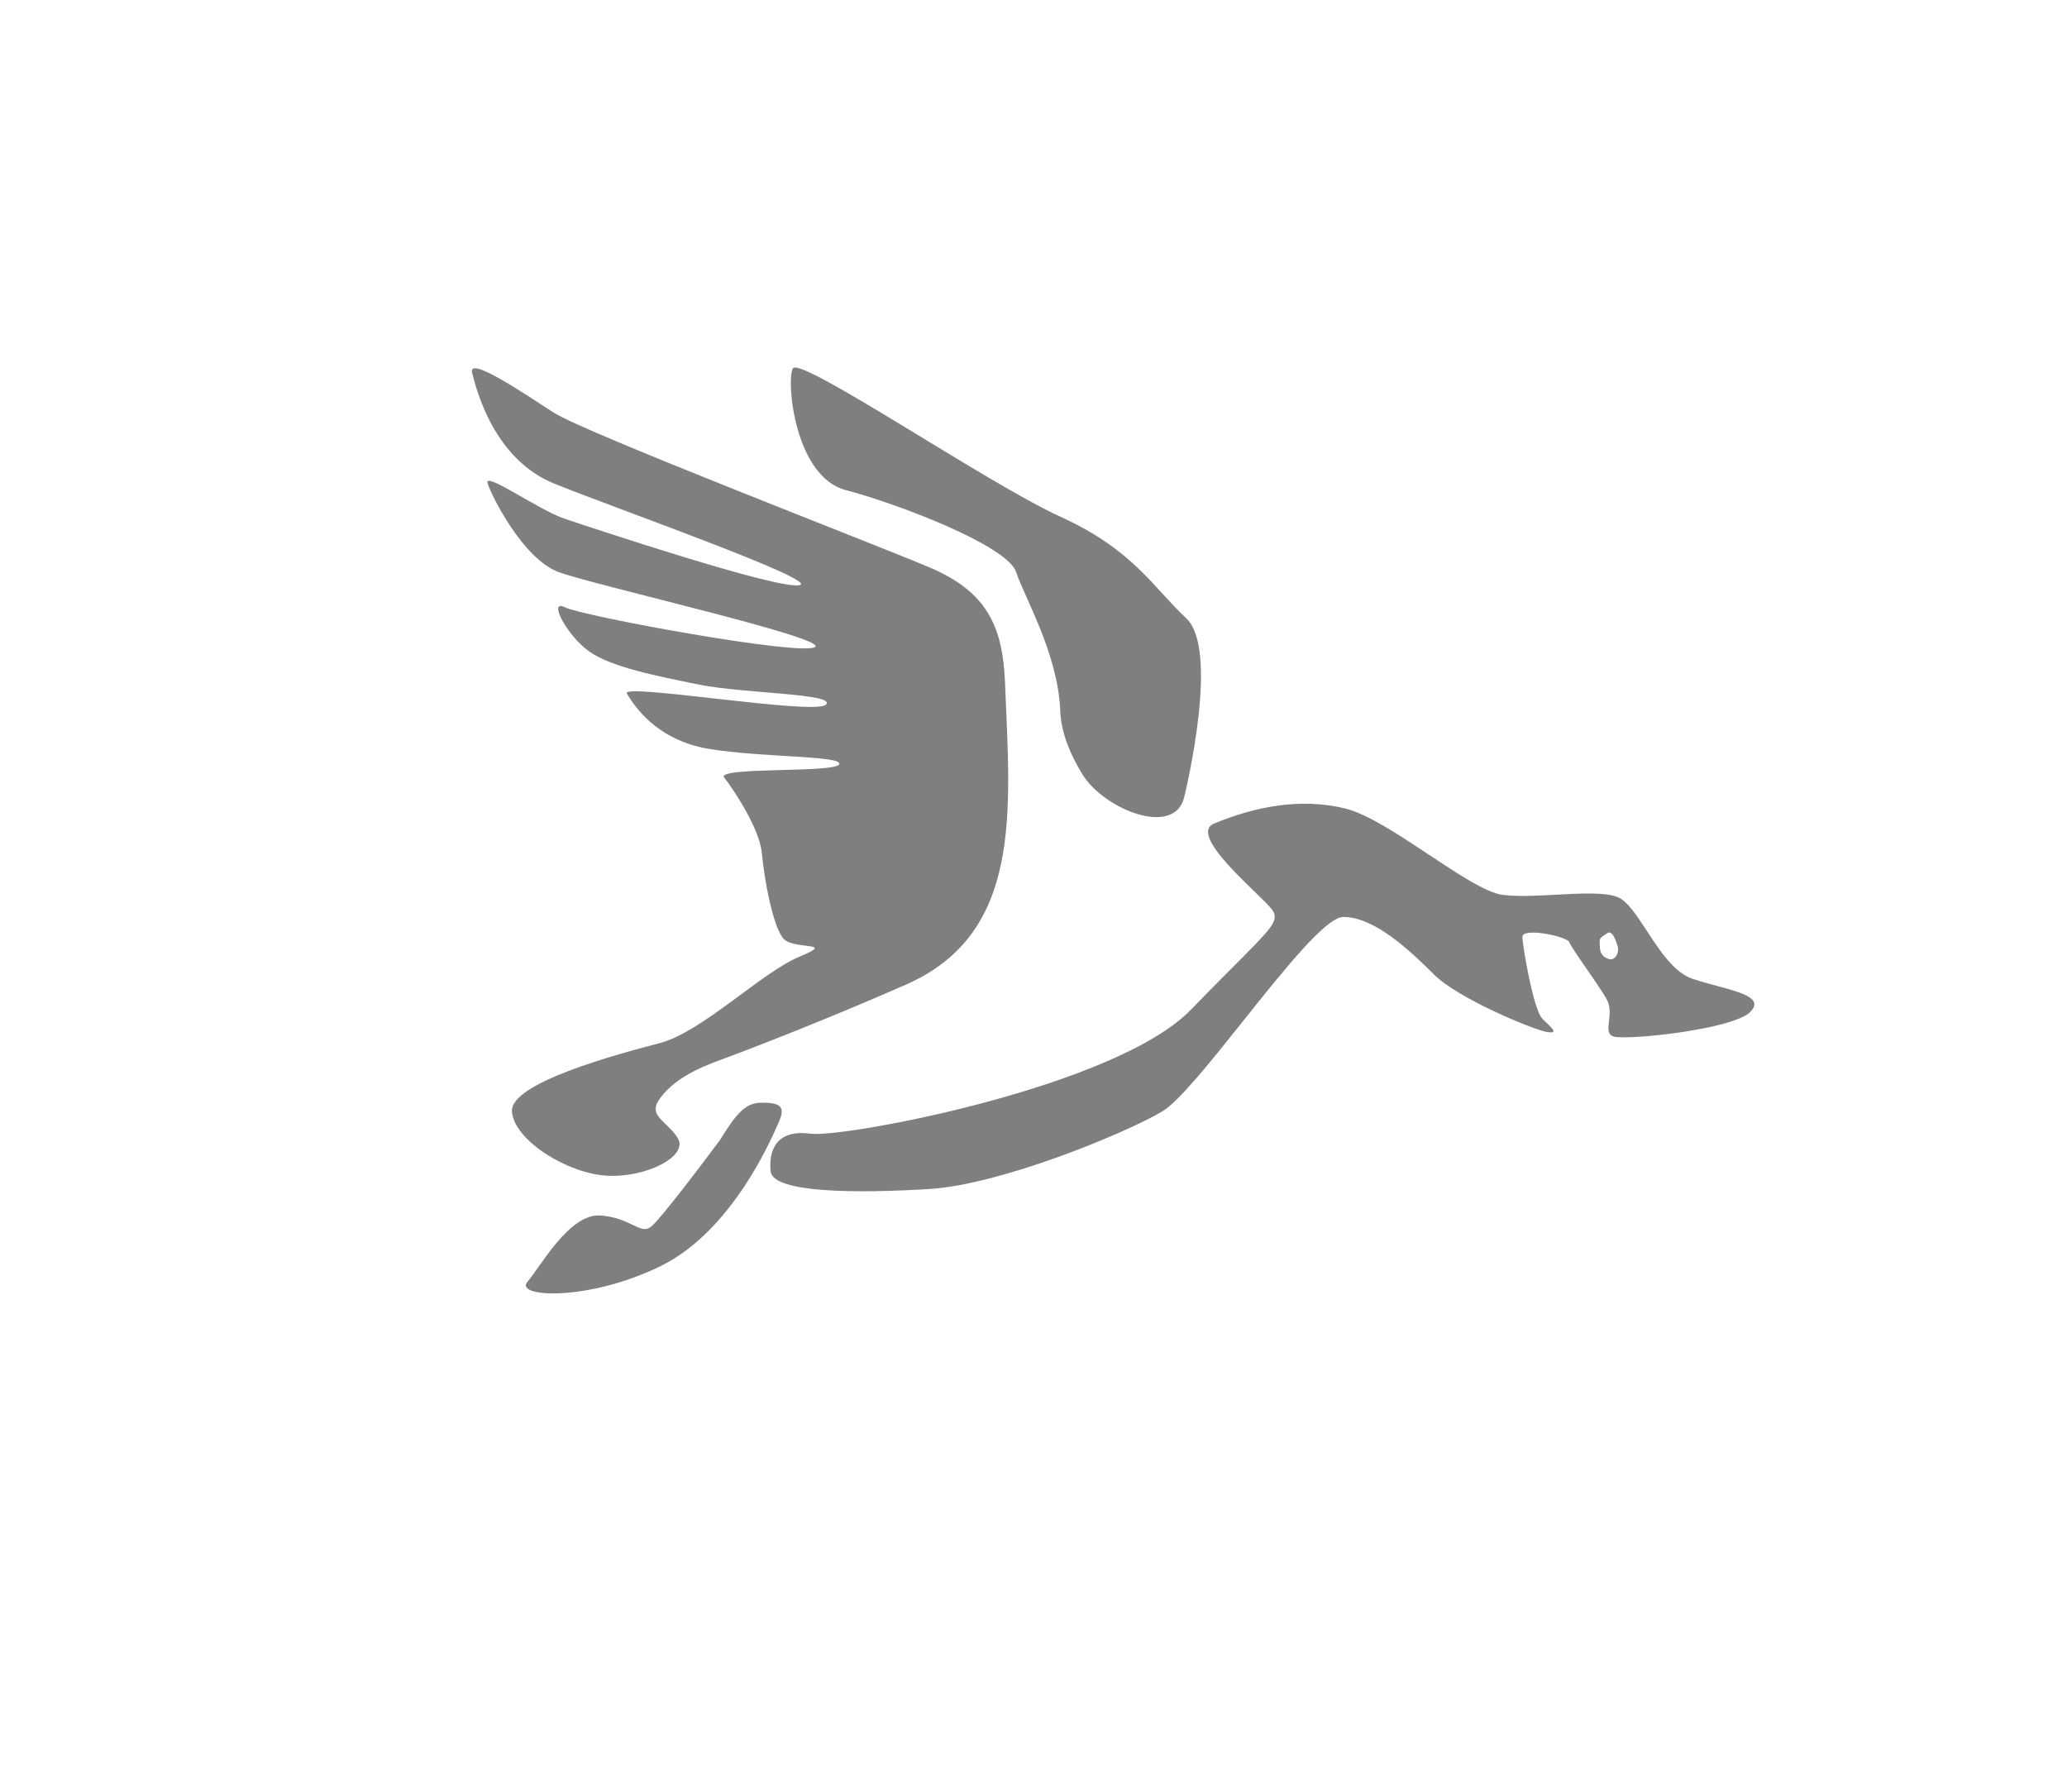
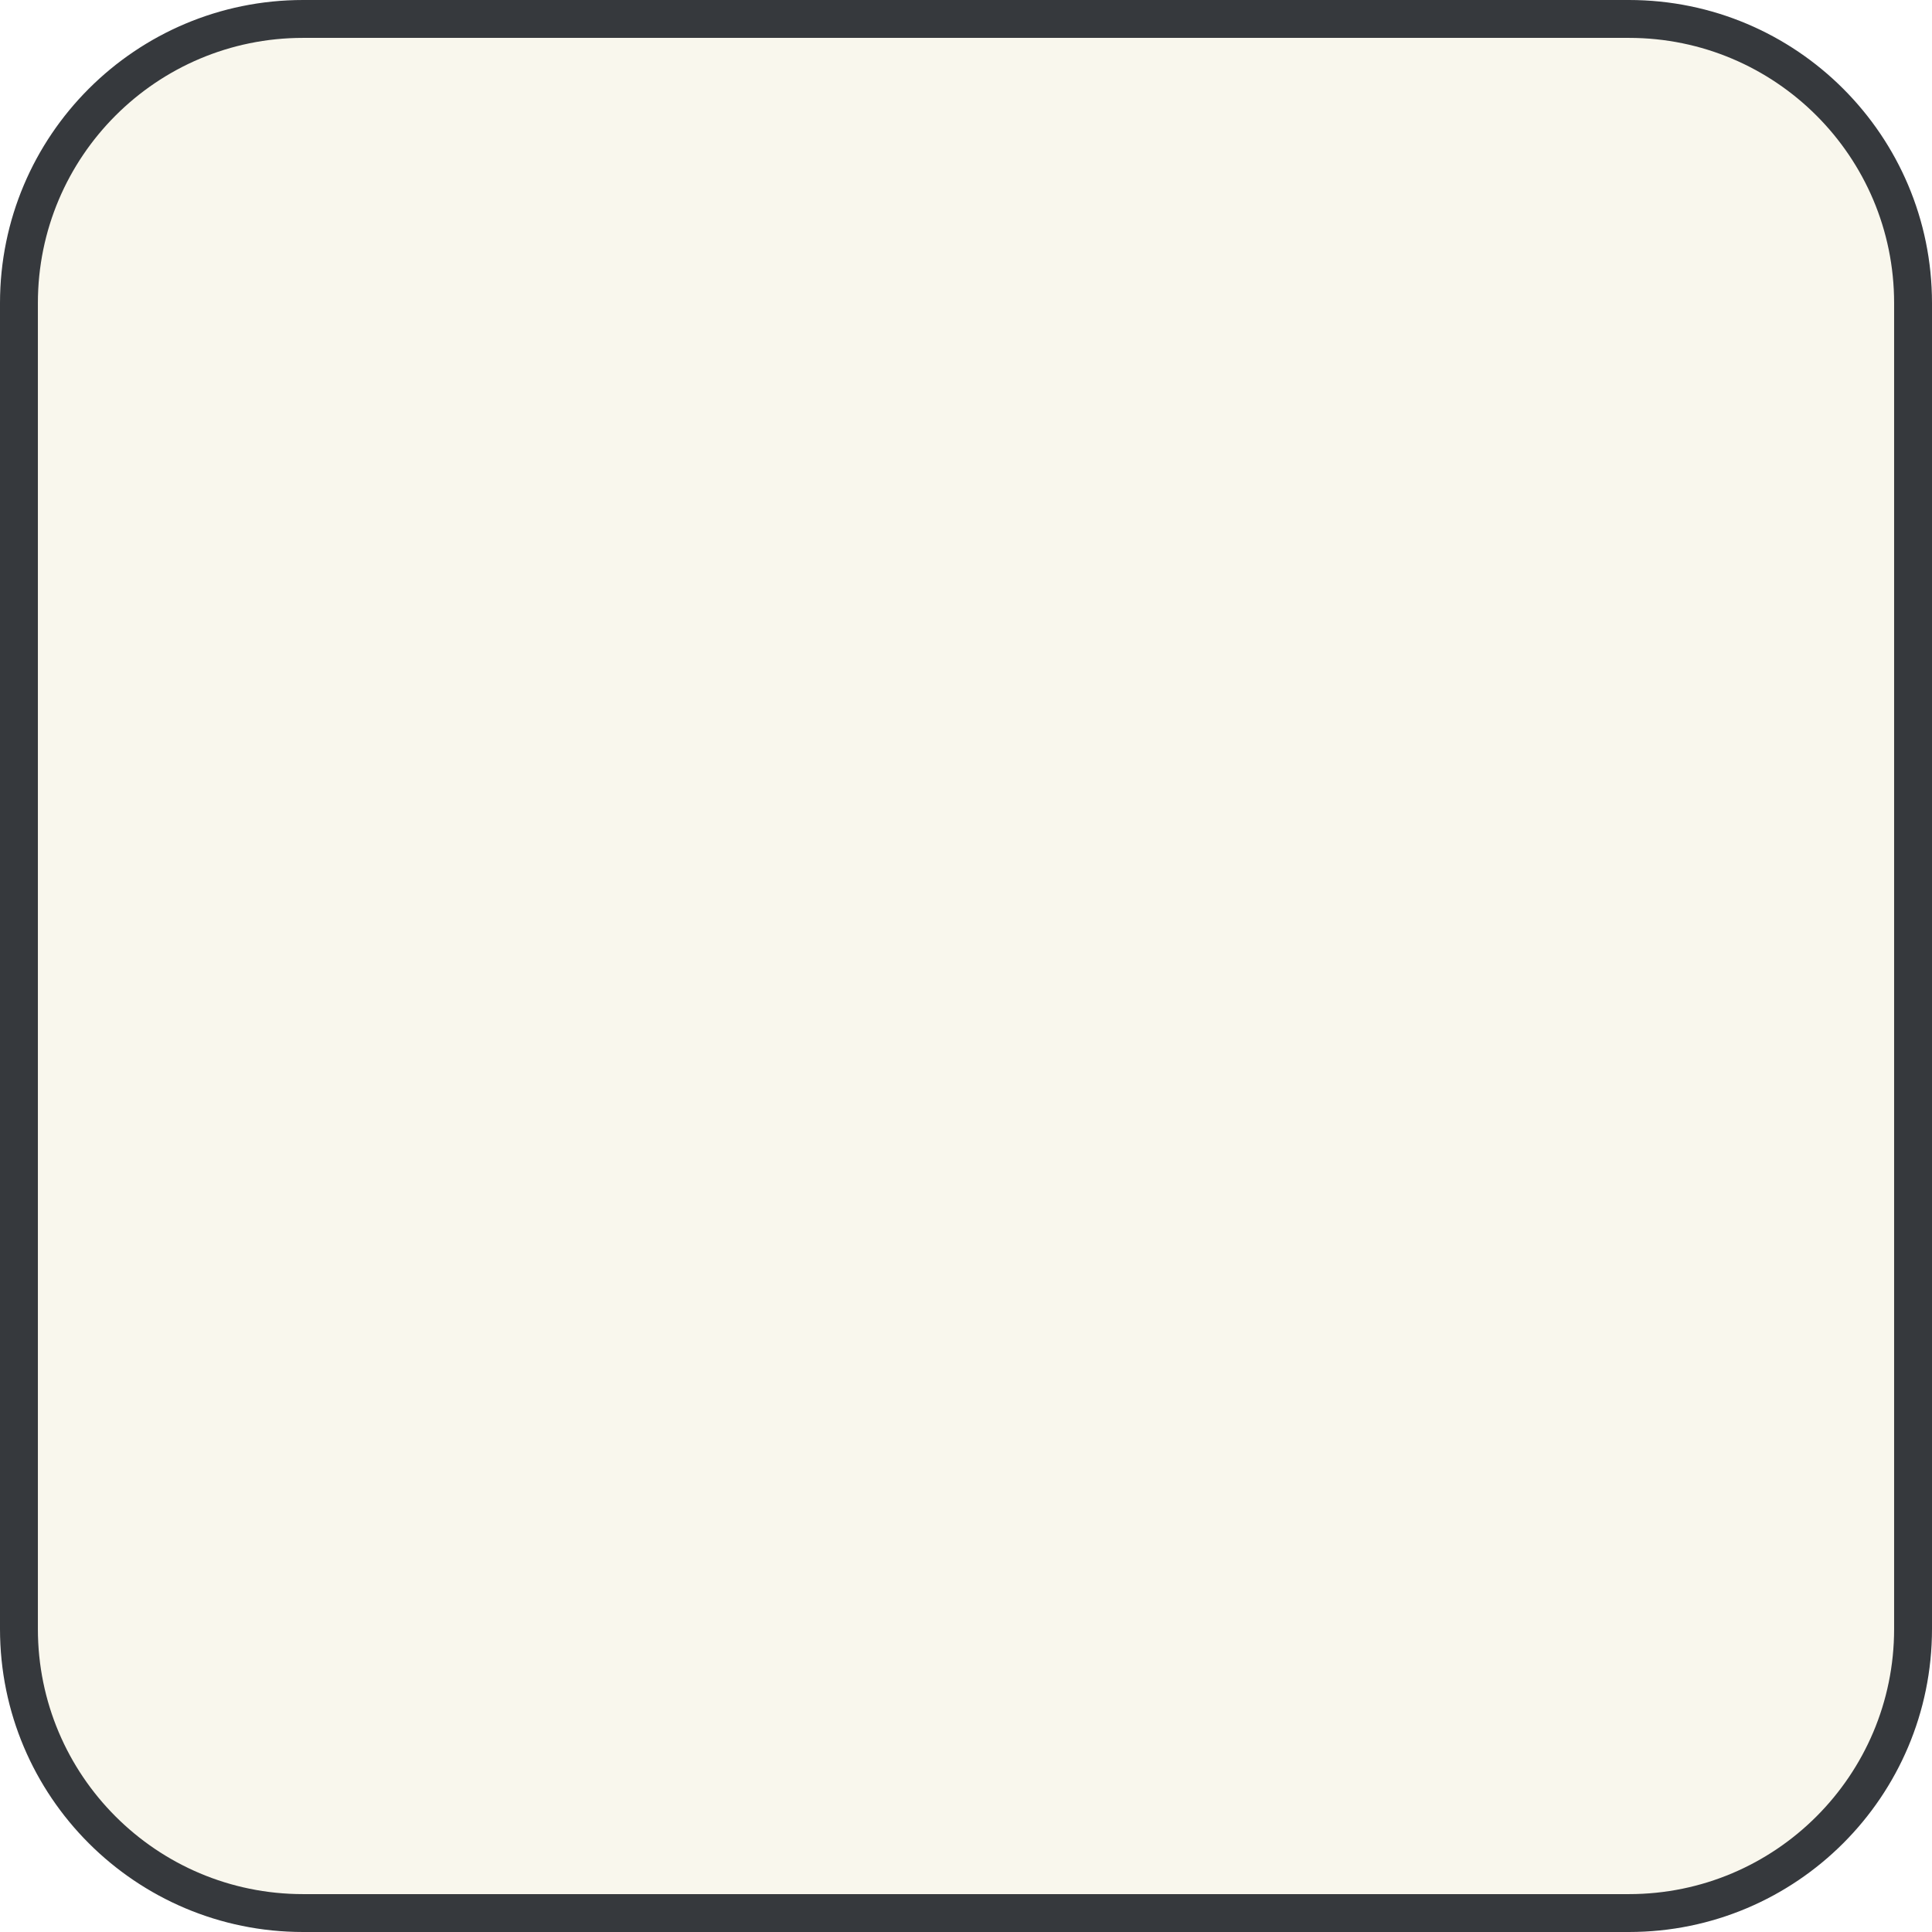
- <svg xmlns="http://www.w3.org/2000/svg" width="45" height="39" viewBox="0 0 45 39" fill="none">
-   <path fillRule="evenodd" clipRule="evenodd" d="M26.405 17.937C27.319 17.552 28.33 17.36 29.293 17.6C29.779 17.722 30.462 18.175 31.111 18.606C31.748 19.028 32.353 19.43 32.711 19.478C33.029 19.52 33.458 19.497 33.88 19.475C34.418 19.446 34.944 19.418 35.214 19.526C35.427 19.611 35.63 19.922 35.854 20.264C36.135 20.694 36.448 21.173 36.851 21.307C37.02 21.363 37.2 21.412 37.372 21.458C37.931 21.609 38.397 21.734 38.102 22.029C37.717 22.414 35.358 22.655 35.118 22.558C34.995 22.509 35.01 22.385 35.028 22.231C35.046 22.082 35.068 21.905 34.973 21.74C34.883 21.582 34.708 21.329 34.543 21.09C34.355 20.819 34.18 20.565 34.155 20.488C33.962 20.344 33.144 20.2 33.144 20.392C33.144 20.585 33.385 21.981 33.577 22.173C33.606 22.202 33.635 22.23 33.663 22.257C33.817 22.405 33.919 22.503 33.673 22.462C33.385 22.414 31.748 21.74 31.218 21.211C30.689 20.681 29.919 19.959 29.245 19.959C28.871 19.959 27.949 21.114 27.062 22.226C26.351 23.117 25.662 23.981 25.298 24.195C24.479 24.677 21.784 25.784 20.243 25.88C18.703 25.976 16.825 25.976 16.777 25.495C16.729 25.014 16.922 24.58 17.644 24.677C18.366 24.773 24.287 23.666 25.923 21.981C26.302 21.59 26.612 21.28 26.861 21.03C27.688 20.202 27.852 20.037 27.704 19.815C27.654 19.739 27.503 19.593 27.318 19.413C26.801 18.912 26.015 18.15 26.405 17.937ZM34.826 20.525C34.828 20.542 34.829 20.561 34.829 20.585C34.829 20.729 34.877 20.826 35.021 20.874C35.166 20.922 35.262 20.729 35.214 20.585C35.166 20.44 35.118 20.296 35.021 20.296C34.819 20.417 34.821 20.437 34.826 20.525Z" fill="#7F7F7F" />
-   <path d="M25.827 13.46C26.549 14.134 25.827 17.167 25.779 17.36C25.561 18.23 24.035 17.619 23.565 16.855C23.313 16.445 23.102 15.964 23.083 15.482C23.035 14.231 22.313 13.027 22.121 12.45C21.928 11.872 19.521 10.957 18.414 10.668C17.307 10.38 17.114 8.31 17.259 8.021C17.403 7.732 21.495 10.524 23.083 11.246C24.672 11.968 25.105 12.787 25.827 13.46Z" fill="#7F7F7F" />
-   <path d="M16.585 24.002C16.248 24.002 16.055 24.195 15.67 24.821C15.253 25.382 14.37 26.544 14.178 26.698C13.937 26.891 13.745 26.506 13.071 26.457C12.397 26.409 11.771 27.565 11.482 27.902C11.193 28.238 12.782 28.335 14.37 27.565C15.959 26.794 16.826 24.724 16.97 24.387C17.114 24.051 16.922 24.002 16.585 24.002Z" fill="#7F7F7F" />
-   <path d="M20.243 12.353C21.495 12.883 21.832 13.653 21.88 14.856C21.991 17.64 22.277 20.307 19.727 21.43C17.902 22.233 16.101 22.92 15.766 23.04C15.092 23.28 14.659 23.521 14.37 23.906C14.082 24.291 14.515 24.388 14.755 24.773C14.996 25.158 14.082 25.639 13.215 25.591C12.349 25.543 11.193 24.821 11.145 24.195C11.097 23.569 13.456 22.943 14.37 22.703C15.285 22.462 16.585 21.162 17.403 20.825C18.221 20.488 17.307 20.681 17.066 20.44C16.826 20.2 16.633 19.092 16.585 18.563C16.537 18.033 15.959 17.167 15.766 16.926C15.574 16.686 18.173 16.83 18.27 16.637C18.366 16.445 16.585 16.493 15.43 16.3C14.274 16.108 13.793 15.338 13.648 15.097C13.504 14.856 17.74 15.578 17.981 15.338C18.221 15.097 16.2 15.097 15.237 14.905C14.274 14.712 13.311 14.519 12.83 14.182C12.349 13.845 11.915 13.027 12.3 13.22C12.686 13.412 17.403 14.279 17.74 14.086C18.077 13.894 12.926 12.738 12.156 12.45C11.386 12.161 10.712 10.813 10.616 10.524C10.519 10.235 11.723 11.102 12.3 11.294L12.3 11.294C12.878 11.487 16.922 12.835 17.403 12.738C17.884 12.642 13.36 11.053 12.06 10.524C10.76 9.994 10.375 8.502 10.279 8.117C10.182 7.732 11.386 8.55 12.06 8.984C12.734 9.417 18.992 11.824 20.243 12.353Z" fill="#7F7F7F" />
+ <svg xmlns="http://www.w3.org/2000/svg" style="background: transparent; background-color: transparent; color-scheme: light dark;" version="1.1" width="306px" height="306px" viewBox="0 0 306 306" content="&lt;mxfile host=&quot;app.diagrams.net&quot; agent=&quot;Mozilla/5.0 (Macintosh; Intel Mac OS X 10_15_7) AppleWebKit/537.36 (KHTML, like Gecko) Chrome/143.0.0.0 Safari/537.36&quot; version=&quot;29.3.4&quot; scale=&quot;3&quot; border=&quot;0&quot;&gt;&#10;  &lt;diagram name=&quot;Page-1&quot; id=&quot;ysyKXz9aGx9eRi2c4tyL&quot;&gt;&#10;    &lt;mxGraphModel dx=&quot;976&quot; dy=&quot;668&quot; grid=&quot;1&quot; gridSize=&quot;10&quot; guides=&quot;1&quot; tooltips=&quot;1&quot; connect=&quot;1&quot; arrows=&quot;1&quot; fold=&quot;1&quot; page=&quot;1&quot; pageScale=&quot;1&quot; pageWidth=&quot;850&quot; pageHeight=&quot;1100&quot; math=&quot;0&quot; shadow=&quot;0&quot;&gt;&#10;      &lt;root&gt;&#10;        &lt;mxCell id=&quot;0&quot; /&gt;&#10;        &lt;mxCell id=&quot;1&quot; parent=&quot;0&quot; /&gt;&#10;        &lt;mxCell id=&quot;lgMbSeHoEsUeVl87BdF0-1&quot; parent=&quot;1&quot; style=&quot;rounded=1;whiteSpace=wrap;html=1;fillColor=#f9f7ed;strokeColor=#36393d;strokeWidth=2;&quot; value=&quot;&quot; vertex=&quot;1&quot;&gt;&#10;          &lt;mxGeometry height=&quot;100&quot; width=&quot;100&quot; x=&quot;70&quot; y=&quot;30&quot; as=&quot;geometry&quot; /&gt;&#10;        &lt;/mxCell&gt;&#10;      &lt;/root&gt;&#10;    &lt;/mxGraphModel&gt;&#10;  &lt;/diagram&gt;&#10;&lt;/mxfile&gt;&#10;">
+   <defs />
+   <g>
+     <g data-cell-id="0">
+       <g data-cell-id="1">
+         <g data-cell-id="lgMbSeHoEsUeVl87BdF0-1">
+           <g>
+             <rect x="3" y="3" width="300" height="300" rx="45" ry="45" fill="#f9f7ed" stroke="#36393d" stroke-width="6" pointer-events="all" style="fill: light-dark(rgb(249, 247, 237), rgb(27, 25, 17)); stroke: light-dark(rgb(54, 57, 61), rgb(186, 189, 192));" />
+           </g>
+         </g>
+       </g>
+     </g>
+   </g>
</svg>
